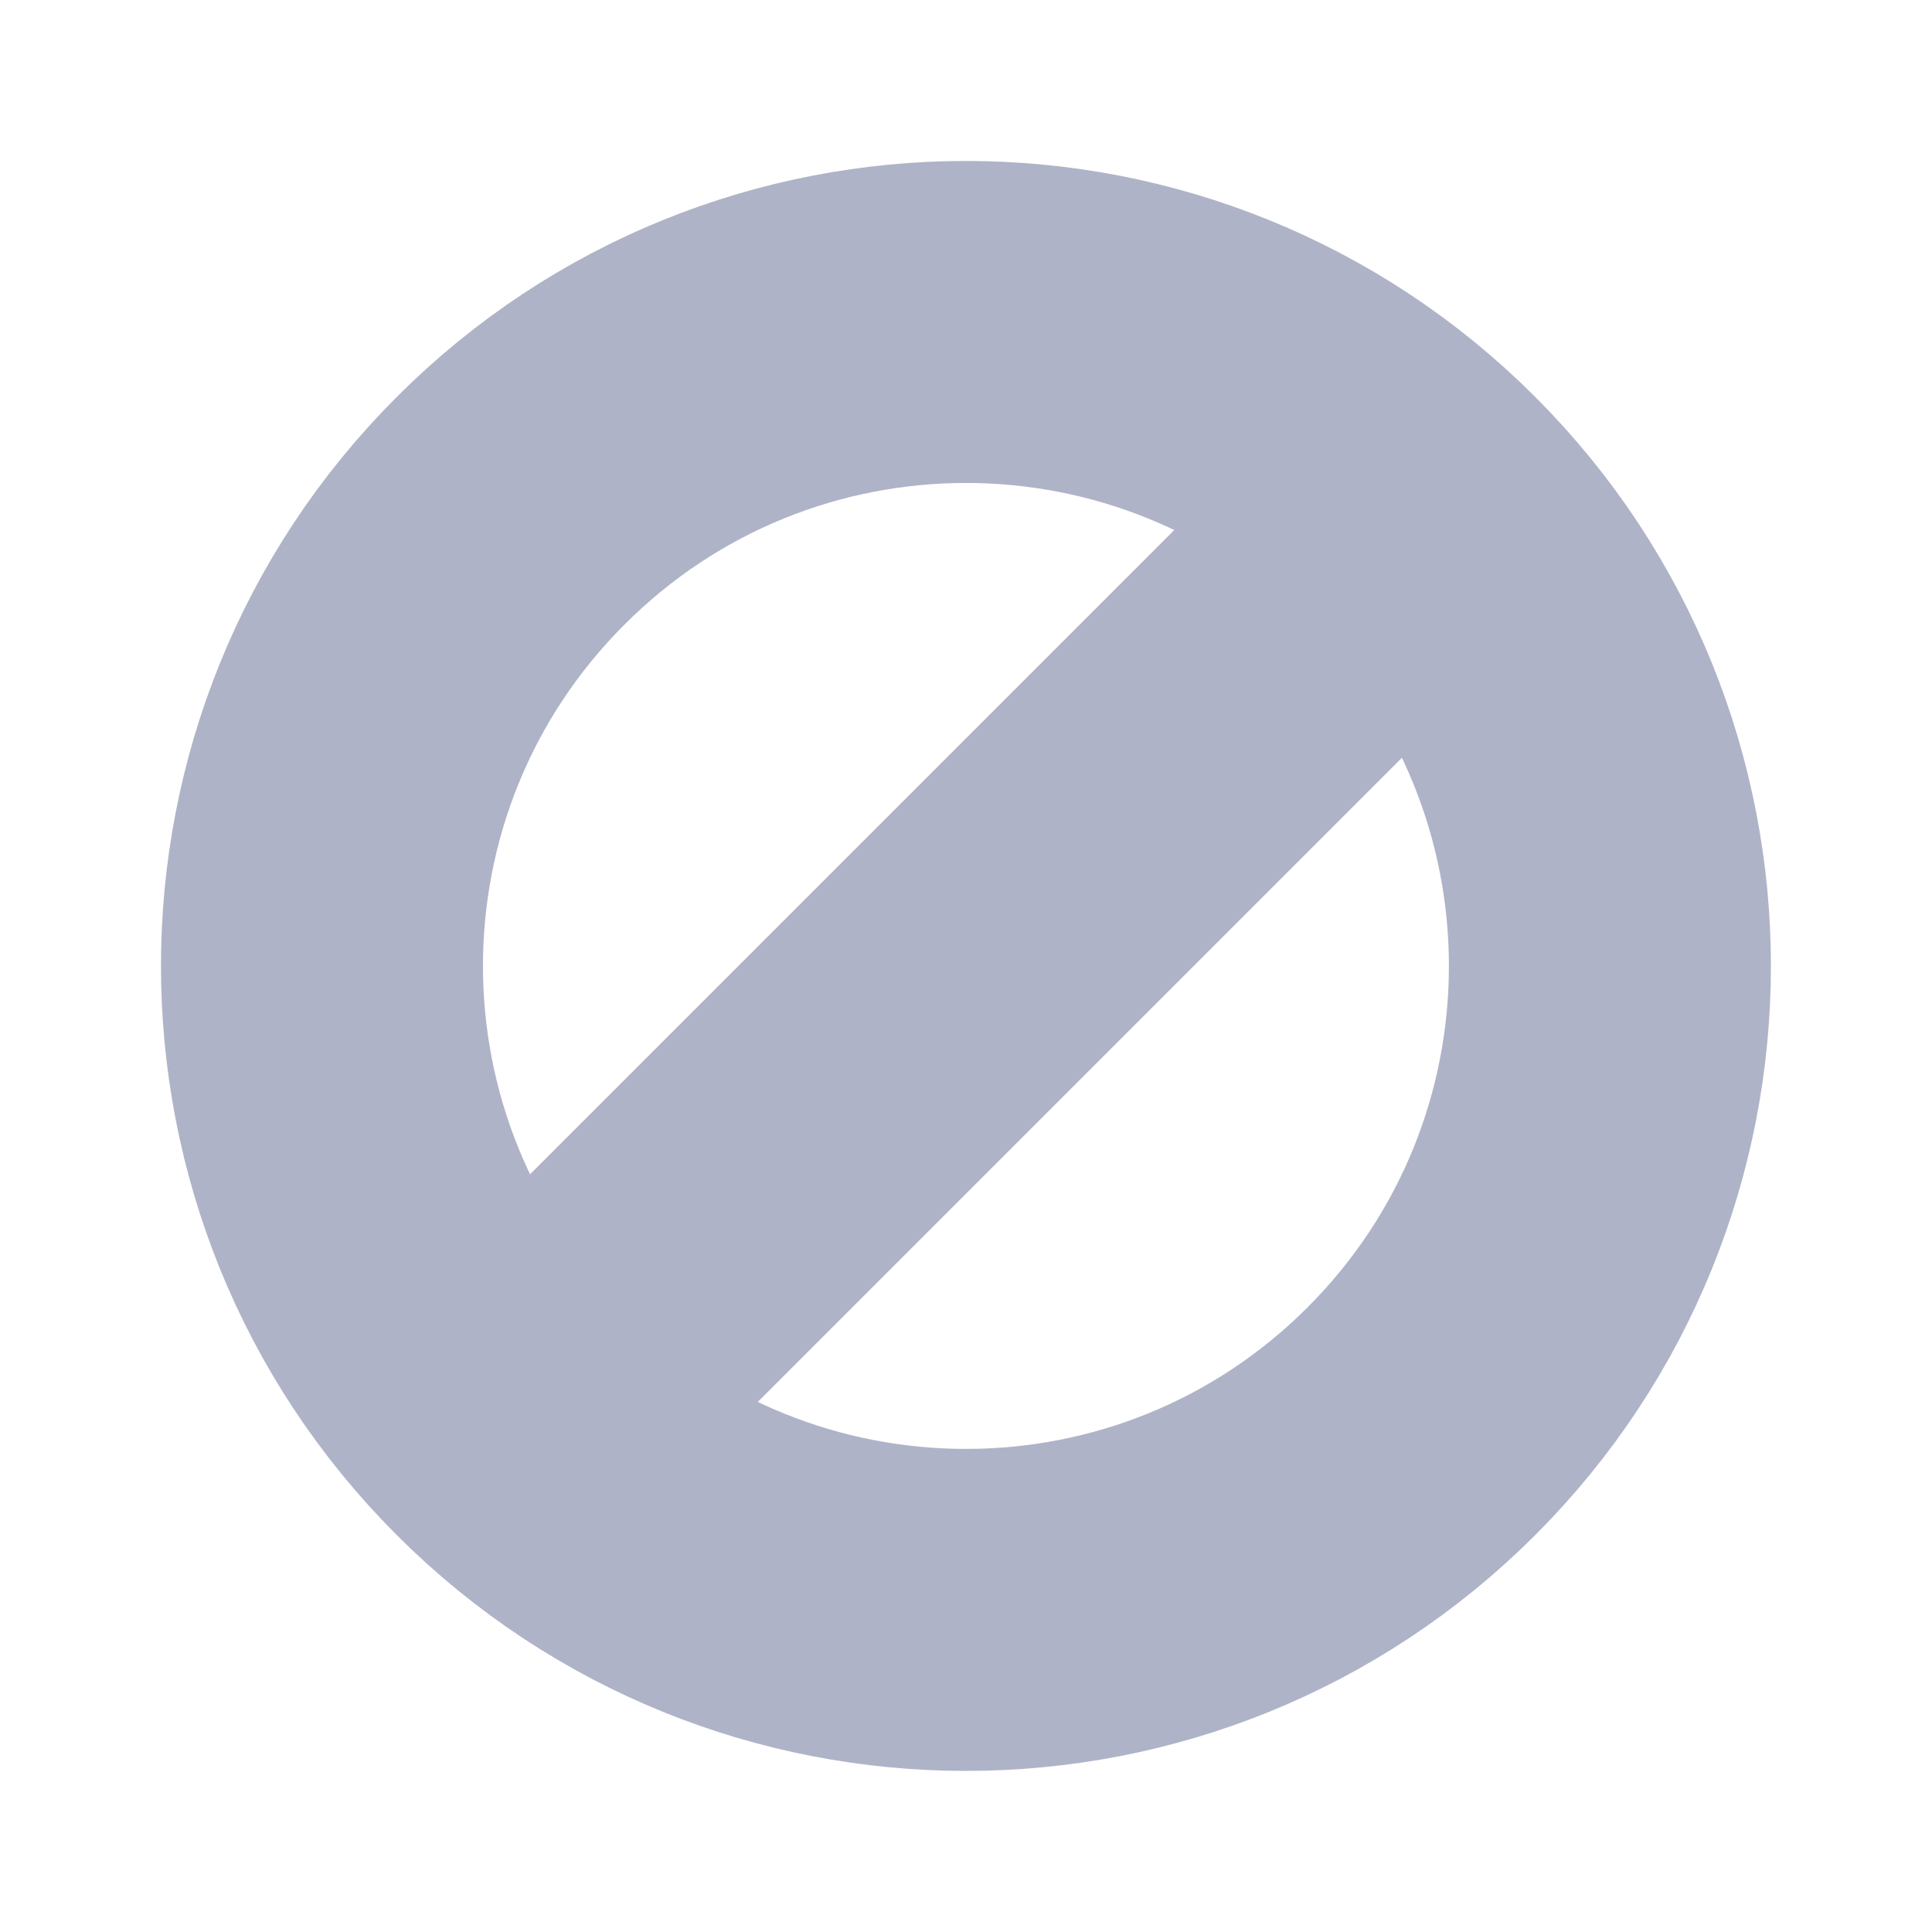
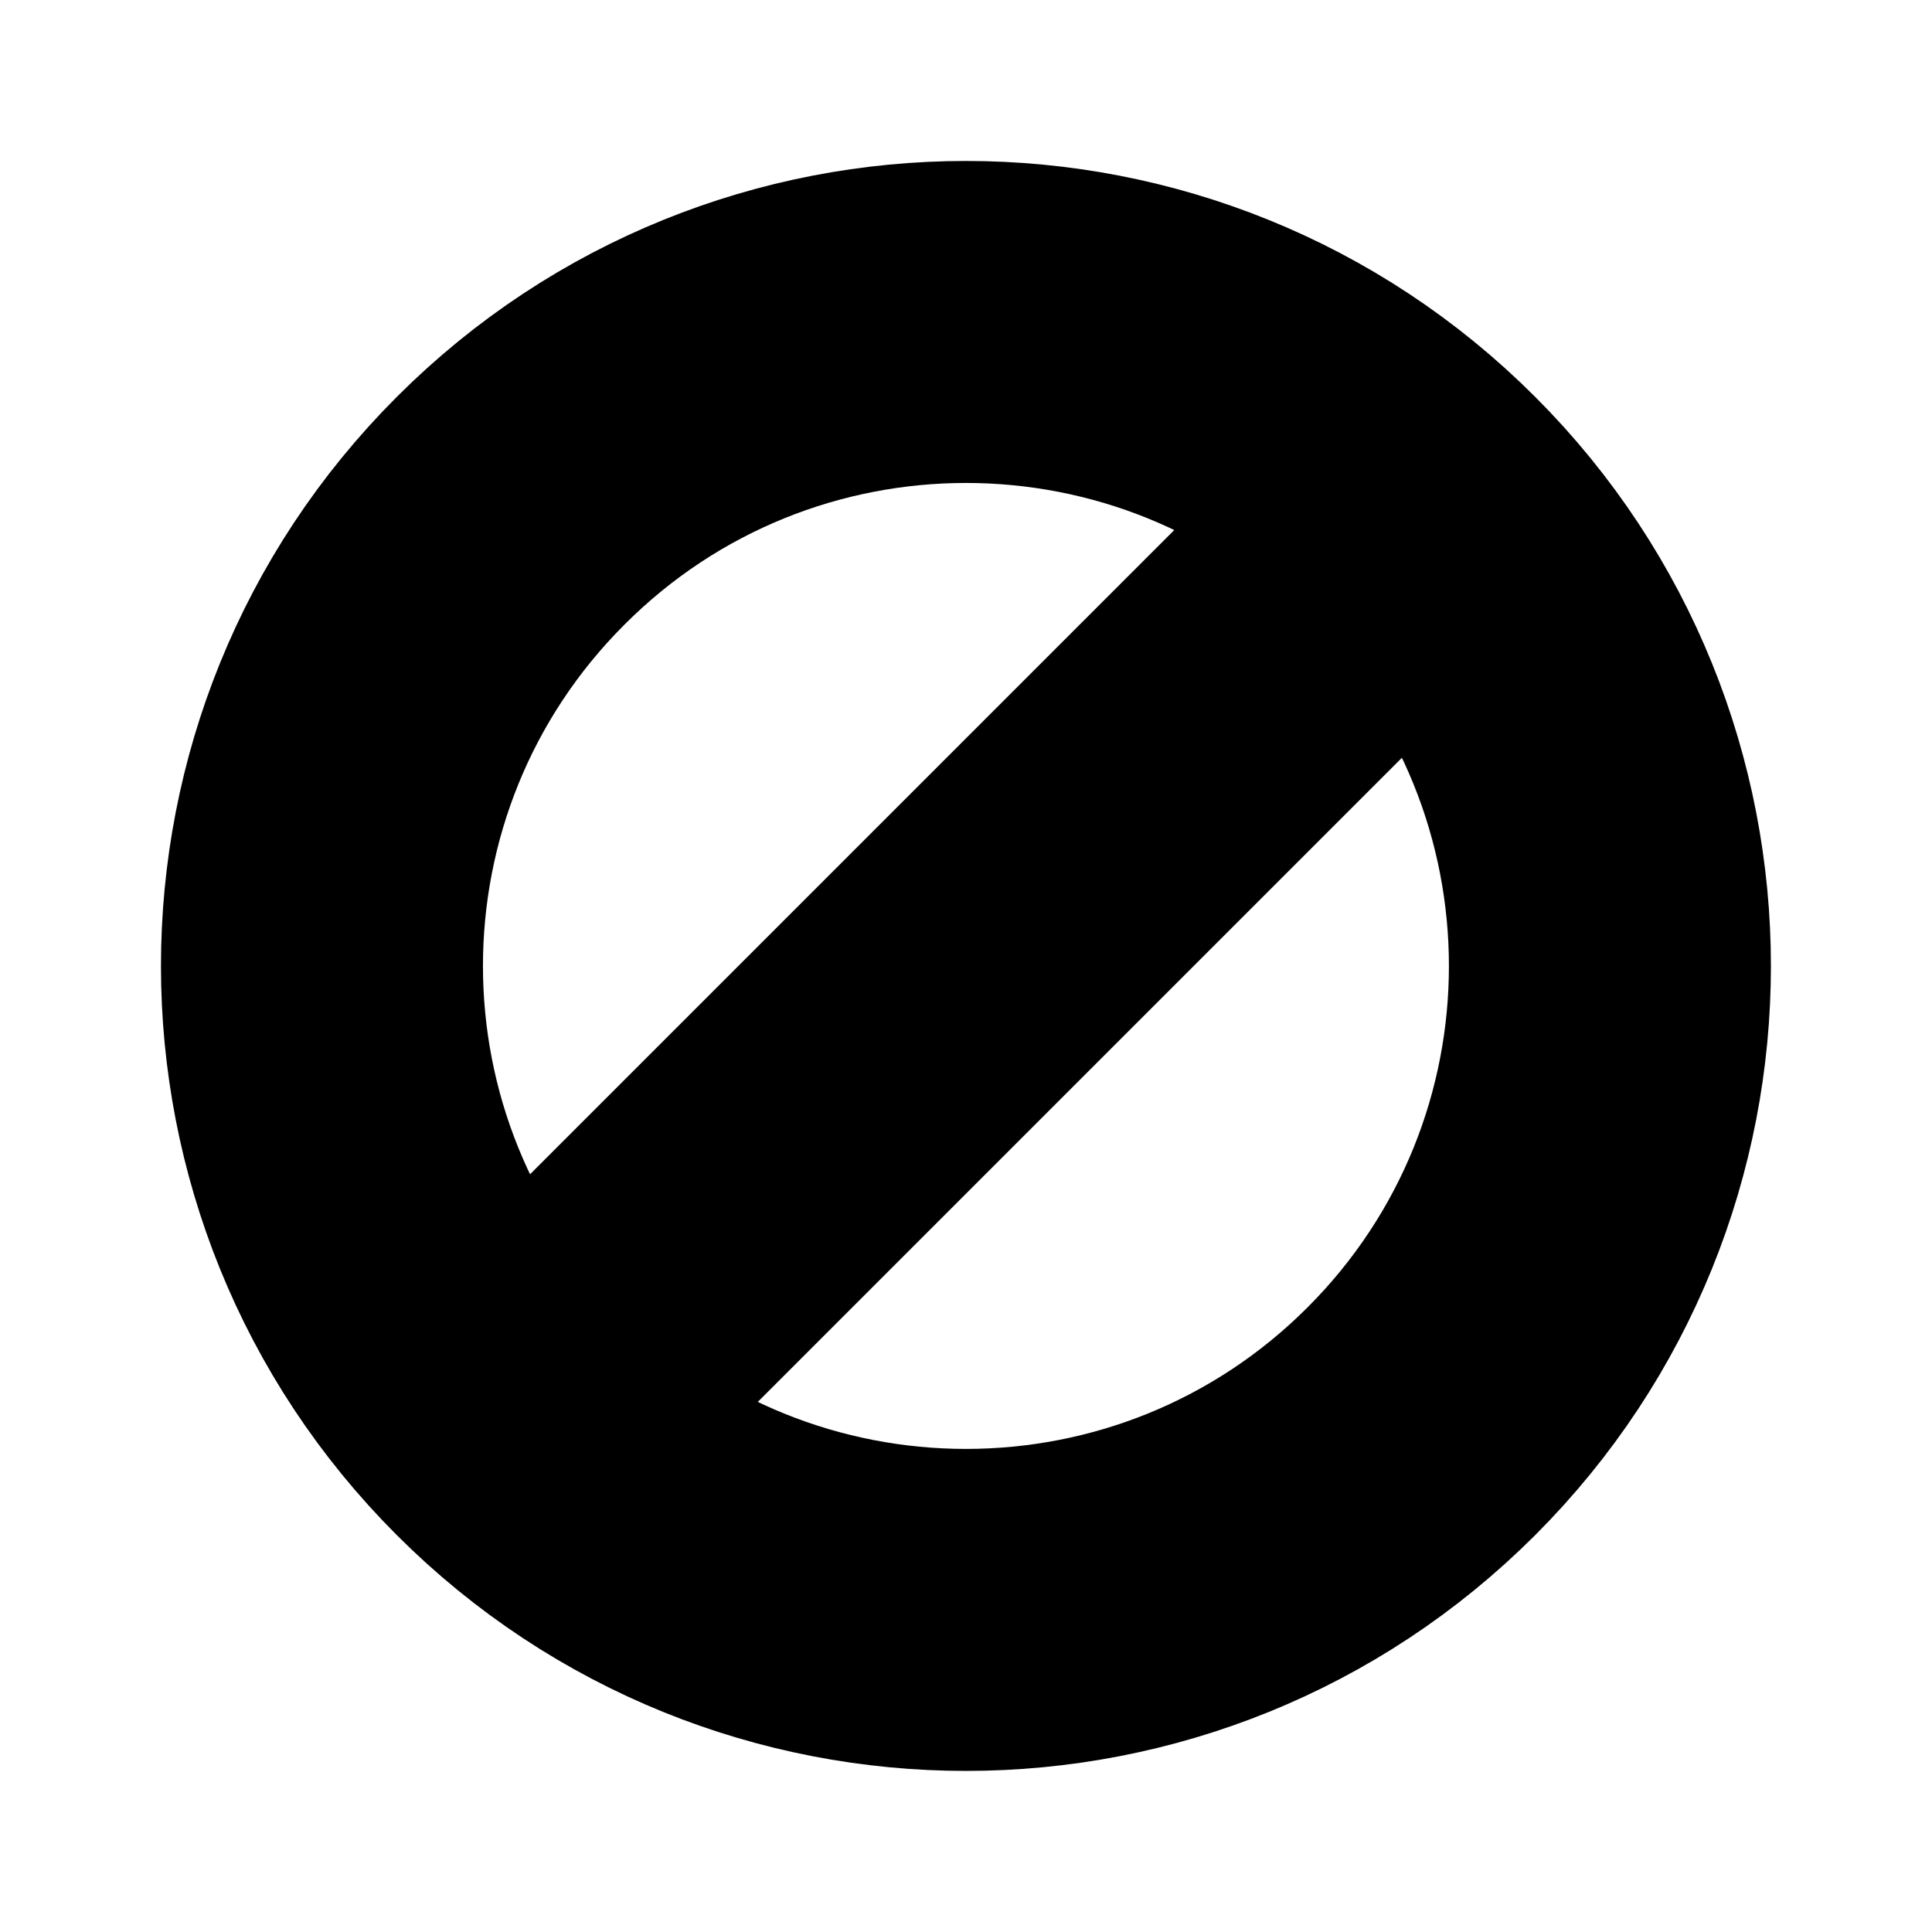
<svg xmlns="http://www.w3.org/2000/svg" viewBox="0 0 12 12" fill="none">
-   <path d="M3.172 8.828C4.734 10.39 7.266 10.39 8.828 8.828C10.39 7.266 10.39 4.734 8.828 3.172M3.172 8.828C1.609 7.266 1.609 4.734 3.172 3.172C4.734 1.609 7.266 1.609 8.828 3.172M3.172 8.828L8.828 3.172" stroke="#AFB3C7" stroke-width="2" />
+   <path d="M3.172 8.828C4.734 10.39 7.266 10.39 8.828 8.828C10.39 7.266 10.39 4.734 8.828 3.172M3.172 8.828C1.609 7.266 1.609 4.734 3.172 3.172C4.734 1.609 7.266 1.609 8.828 3.172M3.172 8.828L8.828 3.172" stroke="currentColor" class="icon-dark" stroke-width="2" />
</svg>
